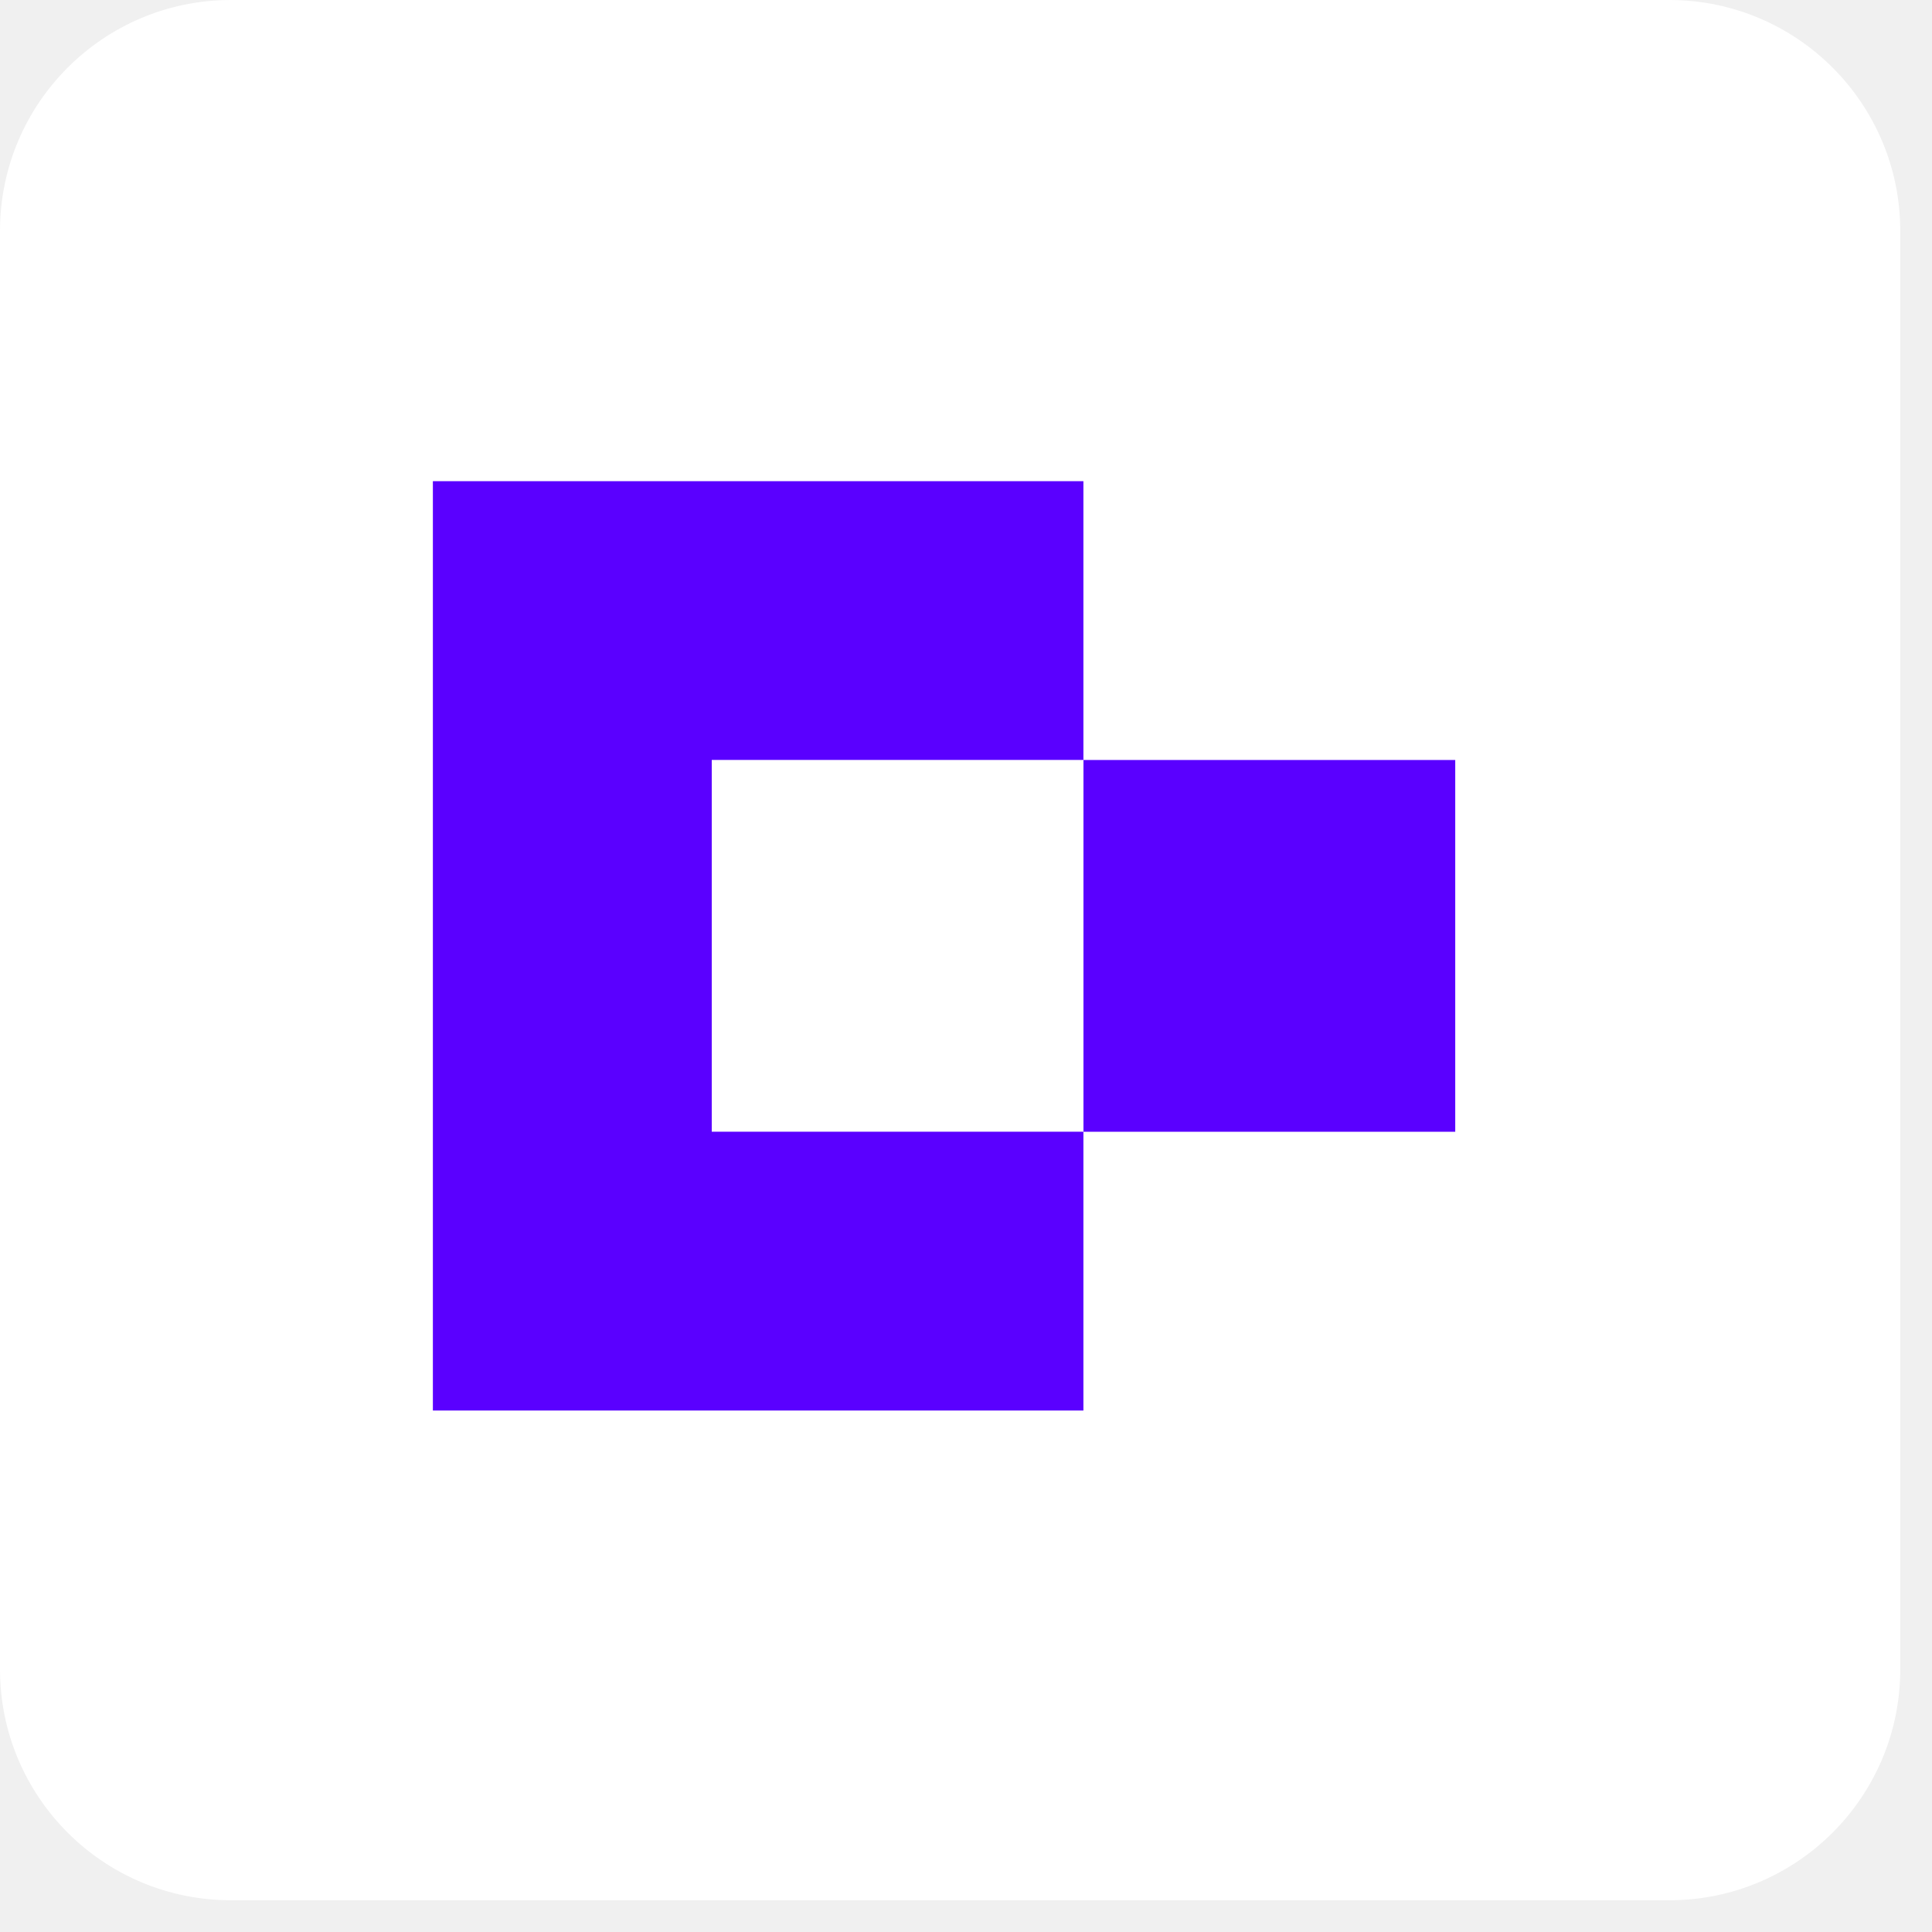
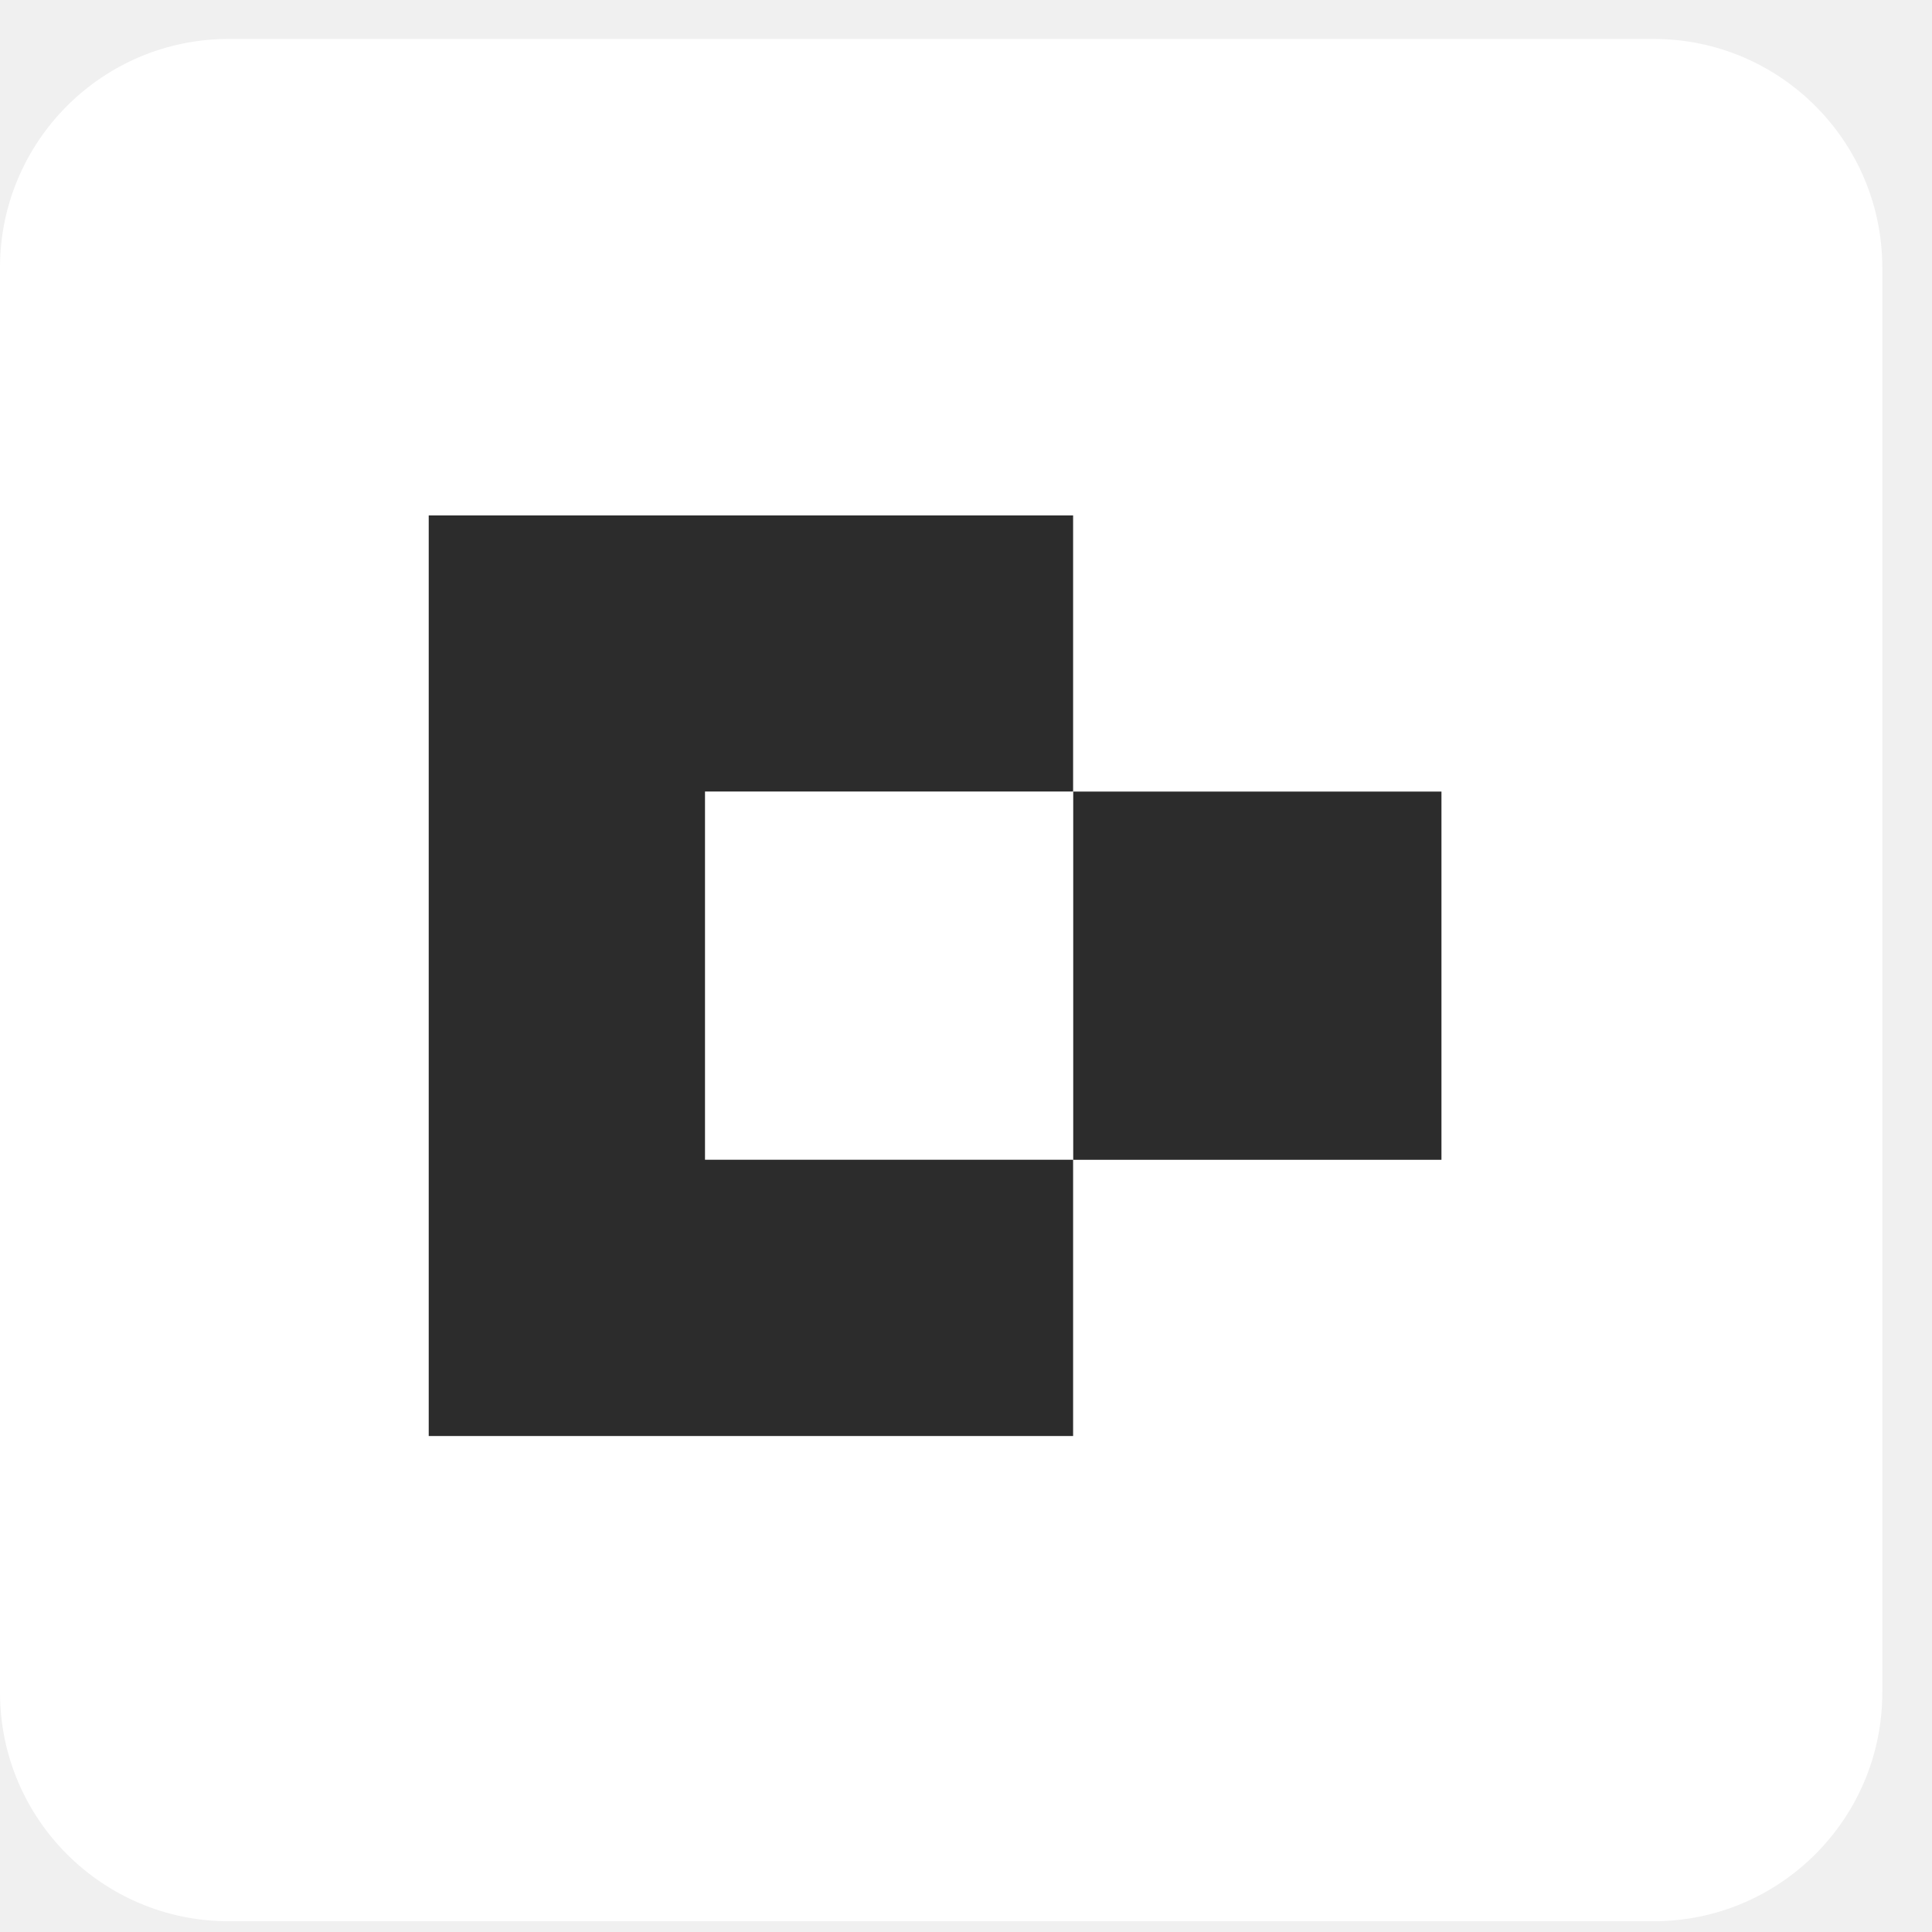
- <svg xmlns="http://www.w3.org/2000/svg" width="35" height="35" viewBox="0 0 35 35" fill="none">
-   <g id="Group 1171275082">
-     <g id="Group 1171274948">
-       <g id="Group 21288">
-         <rect id="Rectangle 4640" width="34.425" height="34.425" rx="4.184" fill="white" />
-         <g id="Group 20">
-           <rect id="Rectangle 4" x="19.628" y="13.768" width="6.735" height="6.735" fill="#5A00FF" />
-           <path id="Subtract" fill-rule="evenodd" clip-rule="evenodd" d="M19.627 8.717H7.842V25.553H19.627V20.502H12.894V13.767H19.627V8.717Z" fill="#5A00FF" />
-         </g>
-       </g>
-     </g>
-   </g>
+ <svg xmlns="http://www.w3.org/2000/svg" width="32" height="32" viewBox="0 0 32 32" fill="none">
+   <rect y="0.645" width="31.177" height="31.177" rx="3.789" fill="white" />
+   <rect x="17.776" y="13.111" width="6.099" height="6.099" fill="#2C2C2C" />
+   <path fill-rule="evenodd" clip-rule="evenodd" d="M17.774 8.537H7.101V23.785H17.774V19.209H11.677V13.11H17.774V8.537Z" fill="#2C2C2C" />
</svg>
